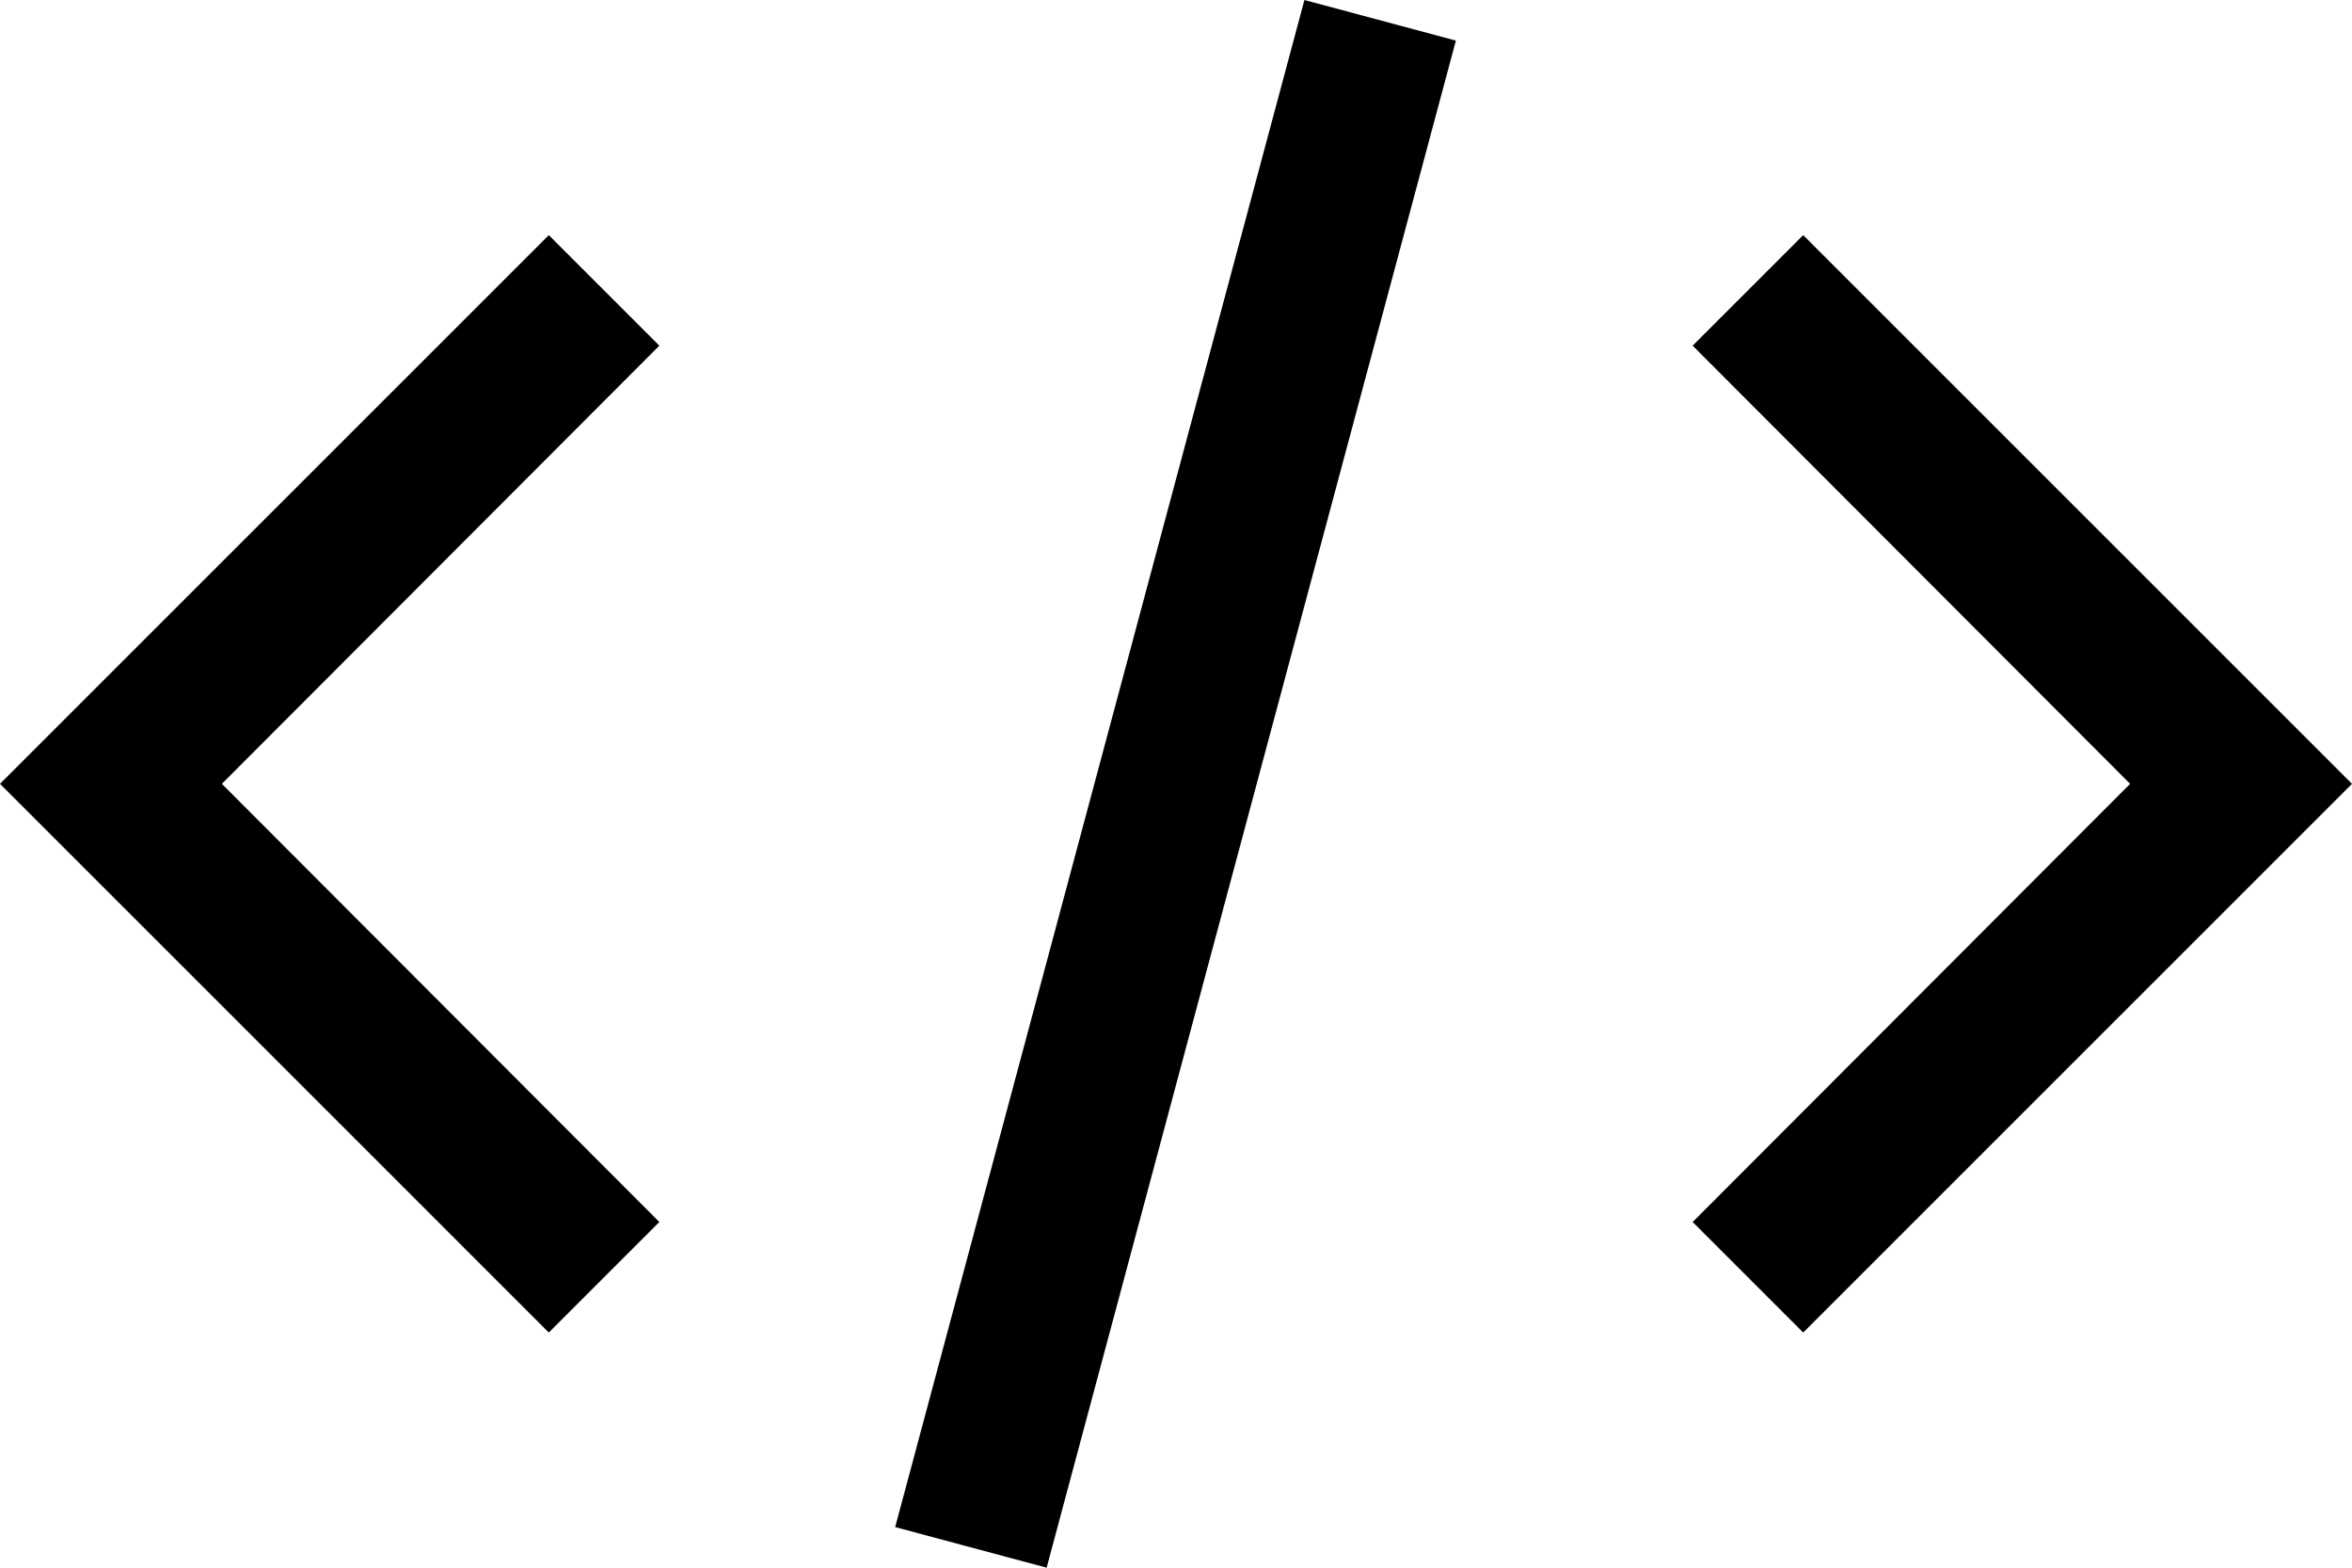
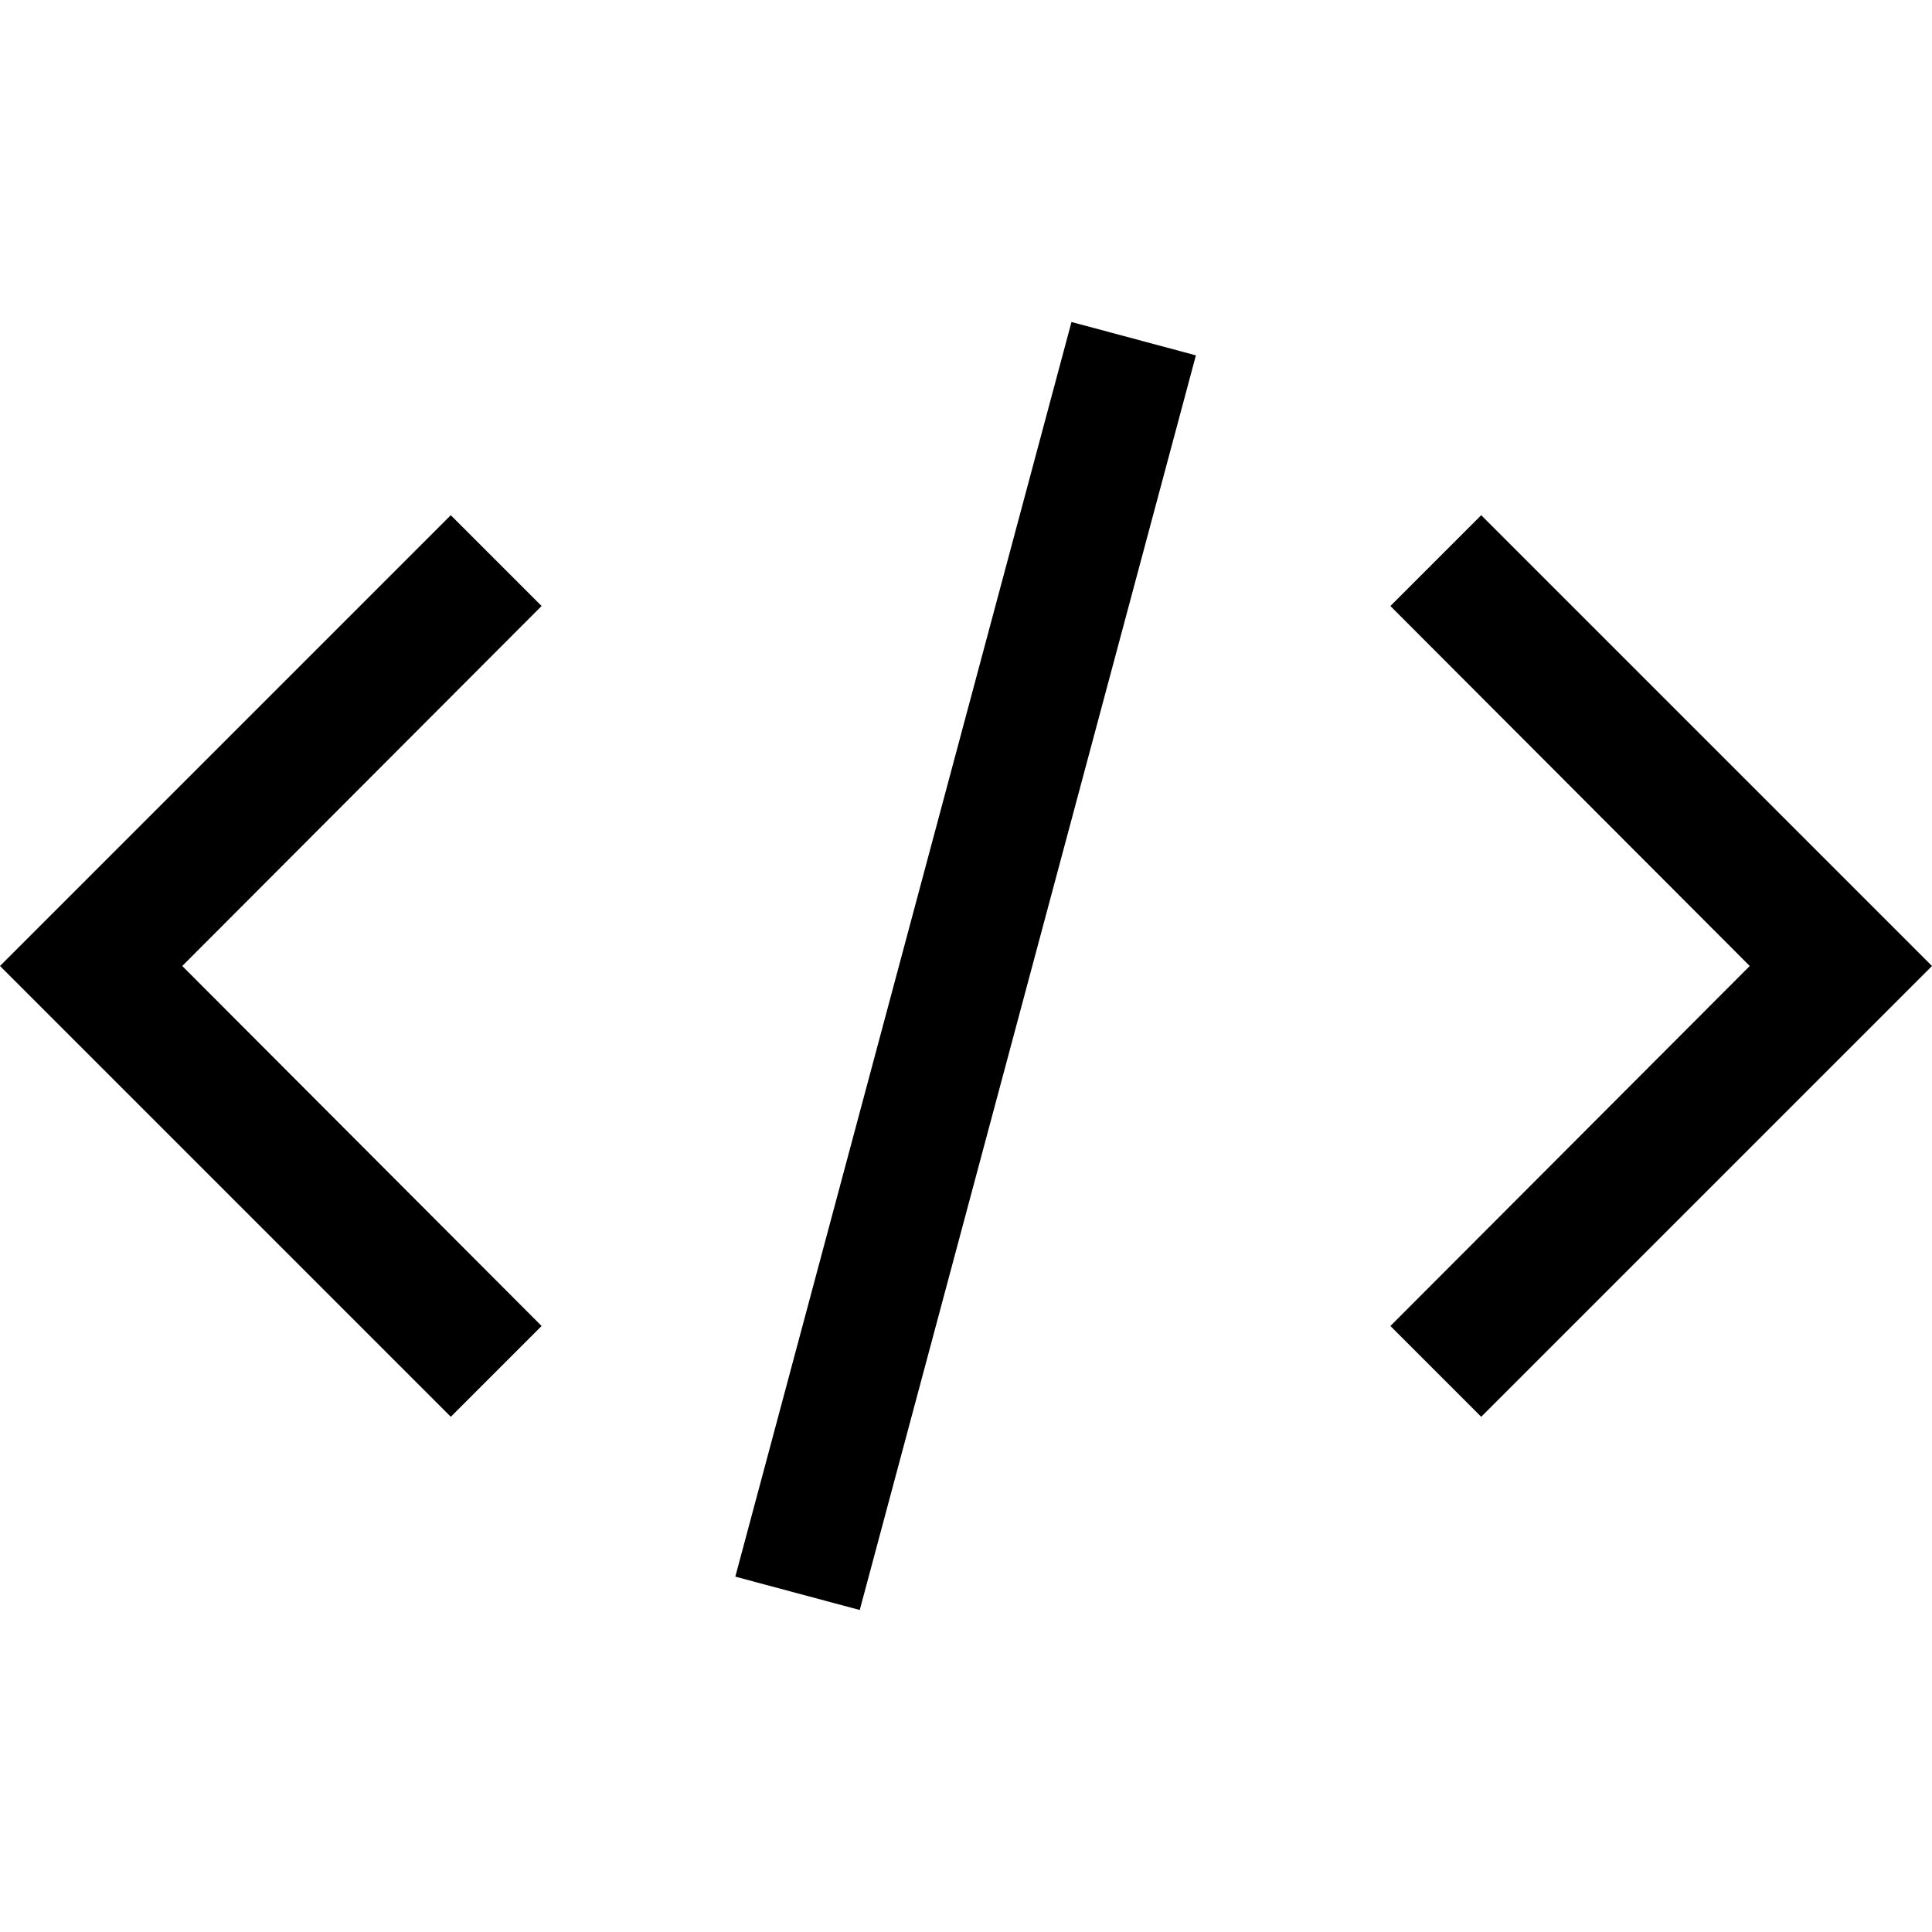
- <svg xmlns="http://www.w3.org/2000/svg" preserveAspectRatio="none" width="100%" height="100%" overflow="visible" style="display: block;" viewBox="0 0 15 10" fill="none">
+ <svg xmlns="http://www.w3.org/2000/svg" width="100%" height="100%" overflow="visible" style="display: block;" viewBox="0 -2.5 15 15" fill="none">
  <g id="Vector">
    <path d="M15 5L11.5 8.5L10.795 7.795L13.585 5L10.795 2.205L11.5 1.5L15 5Z" fill="currentColor" />
    <path d="M0 5L3.5 1.5L4.205 2.205L1.415 5L4.205 7.795L3.5 8.5L0 5Z" fill="currentColor" />
    <path d="M8.319 0L5.709 9.741L6.675 10L9.285 0.259L8.319 0Z" fill="currentColor" />
  </g>
</svg>
